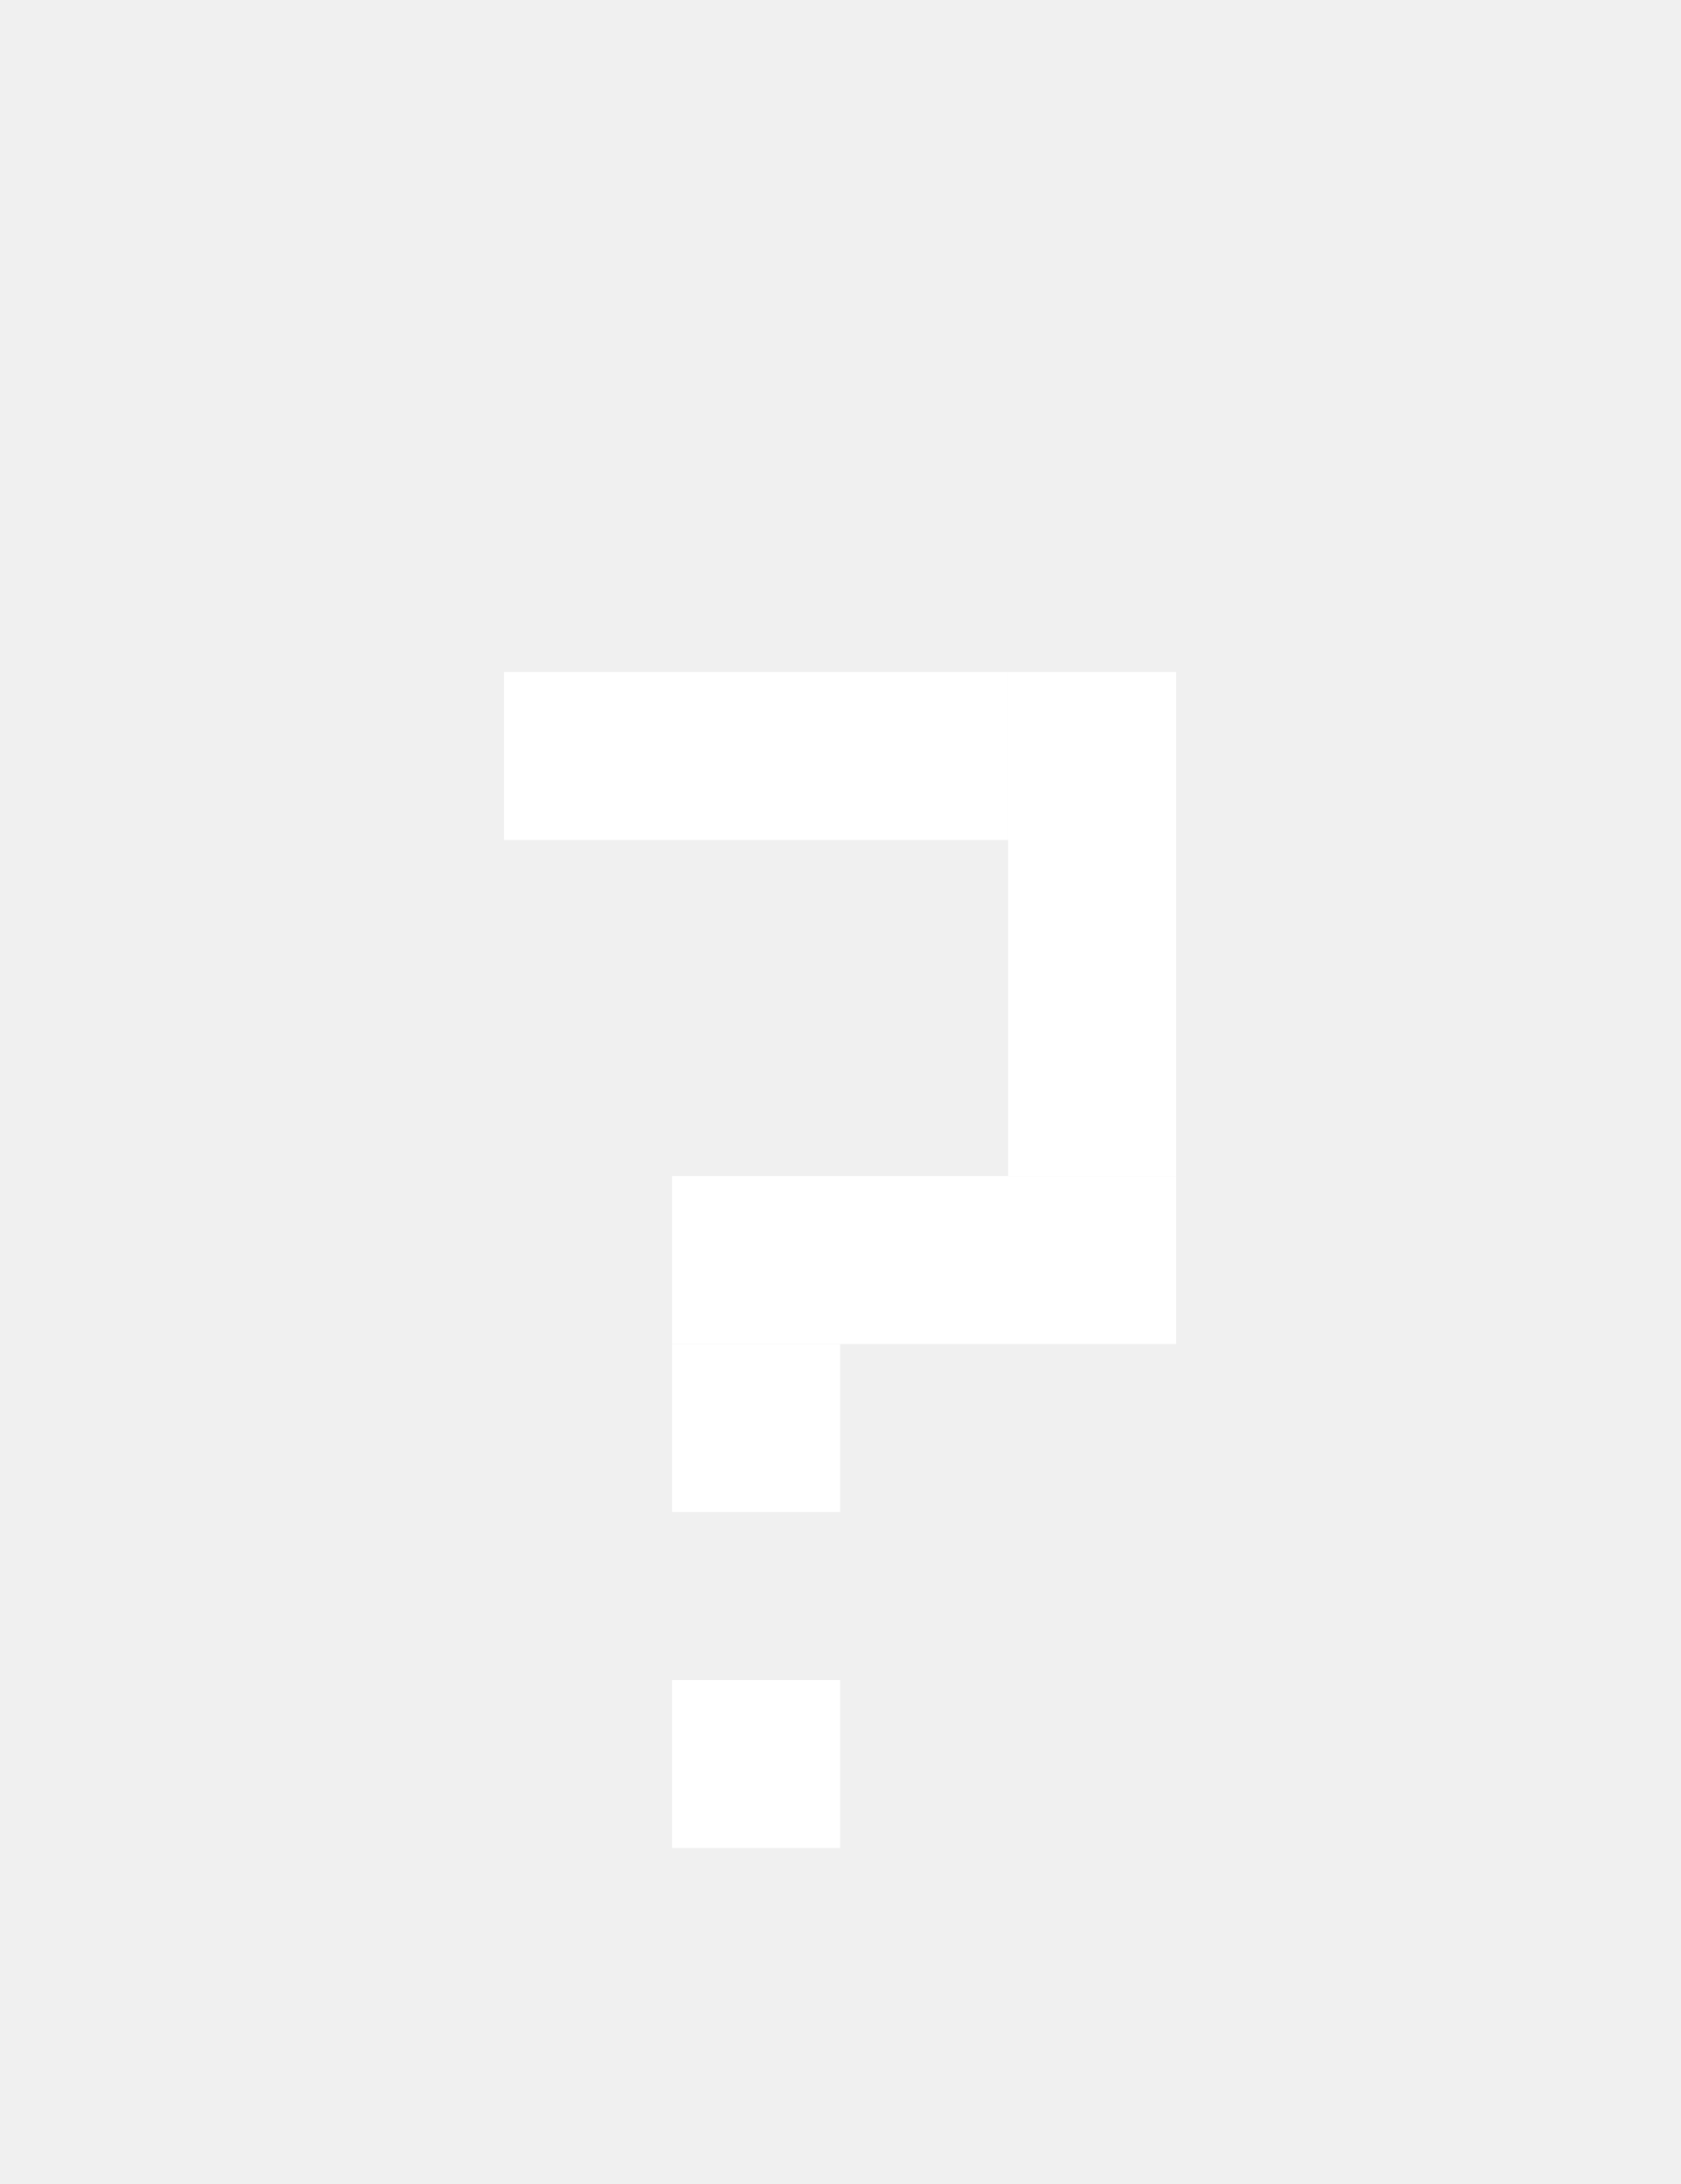
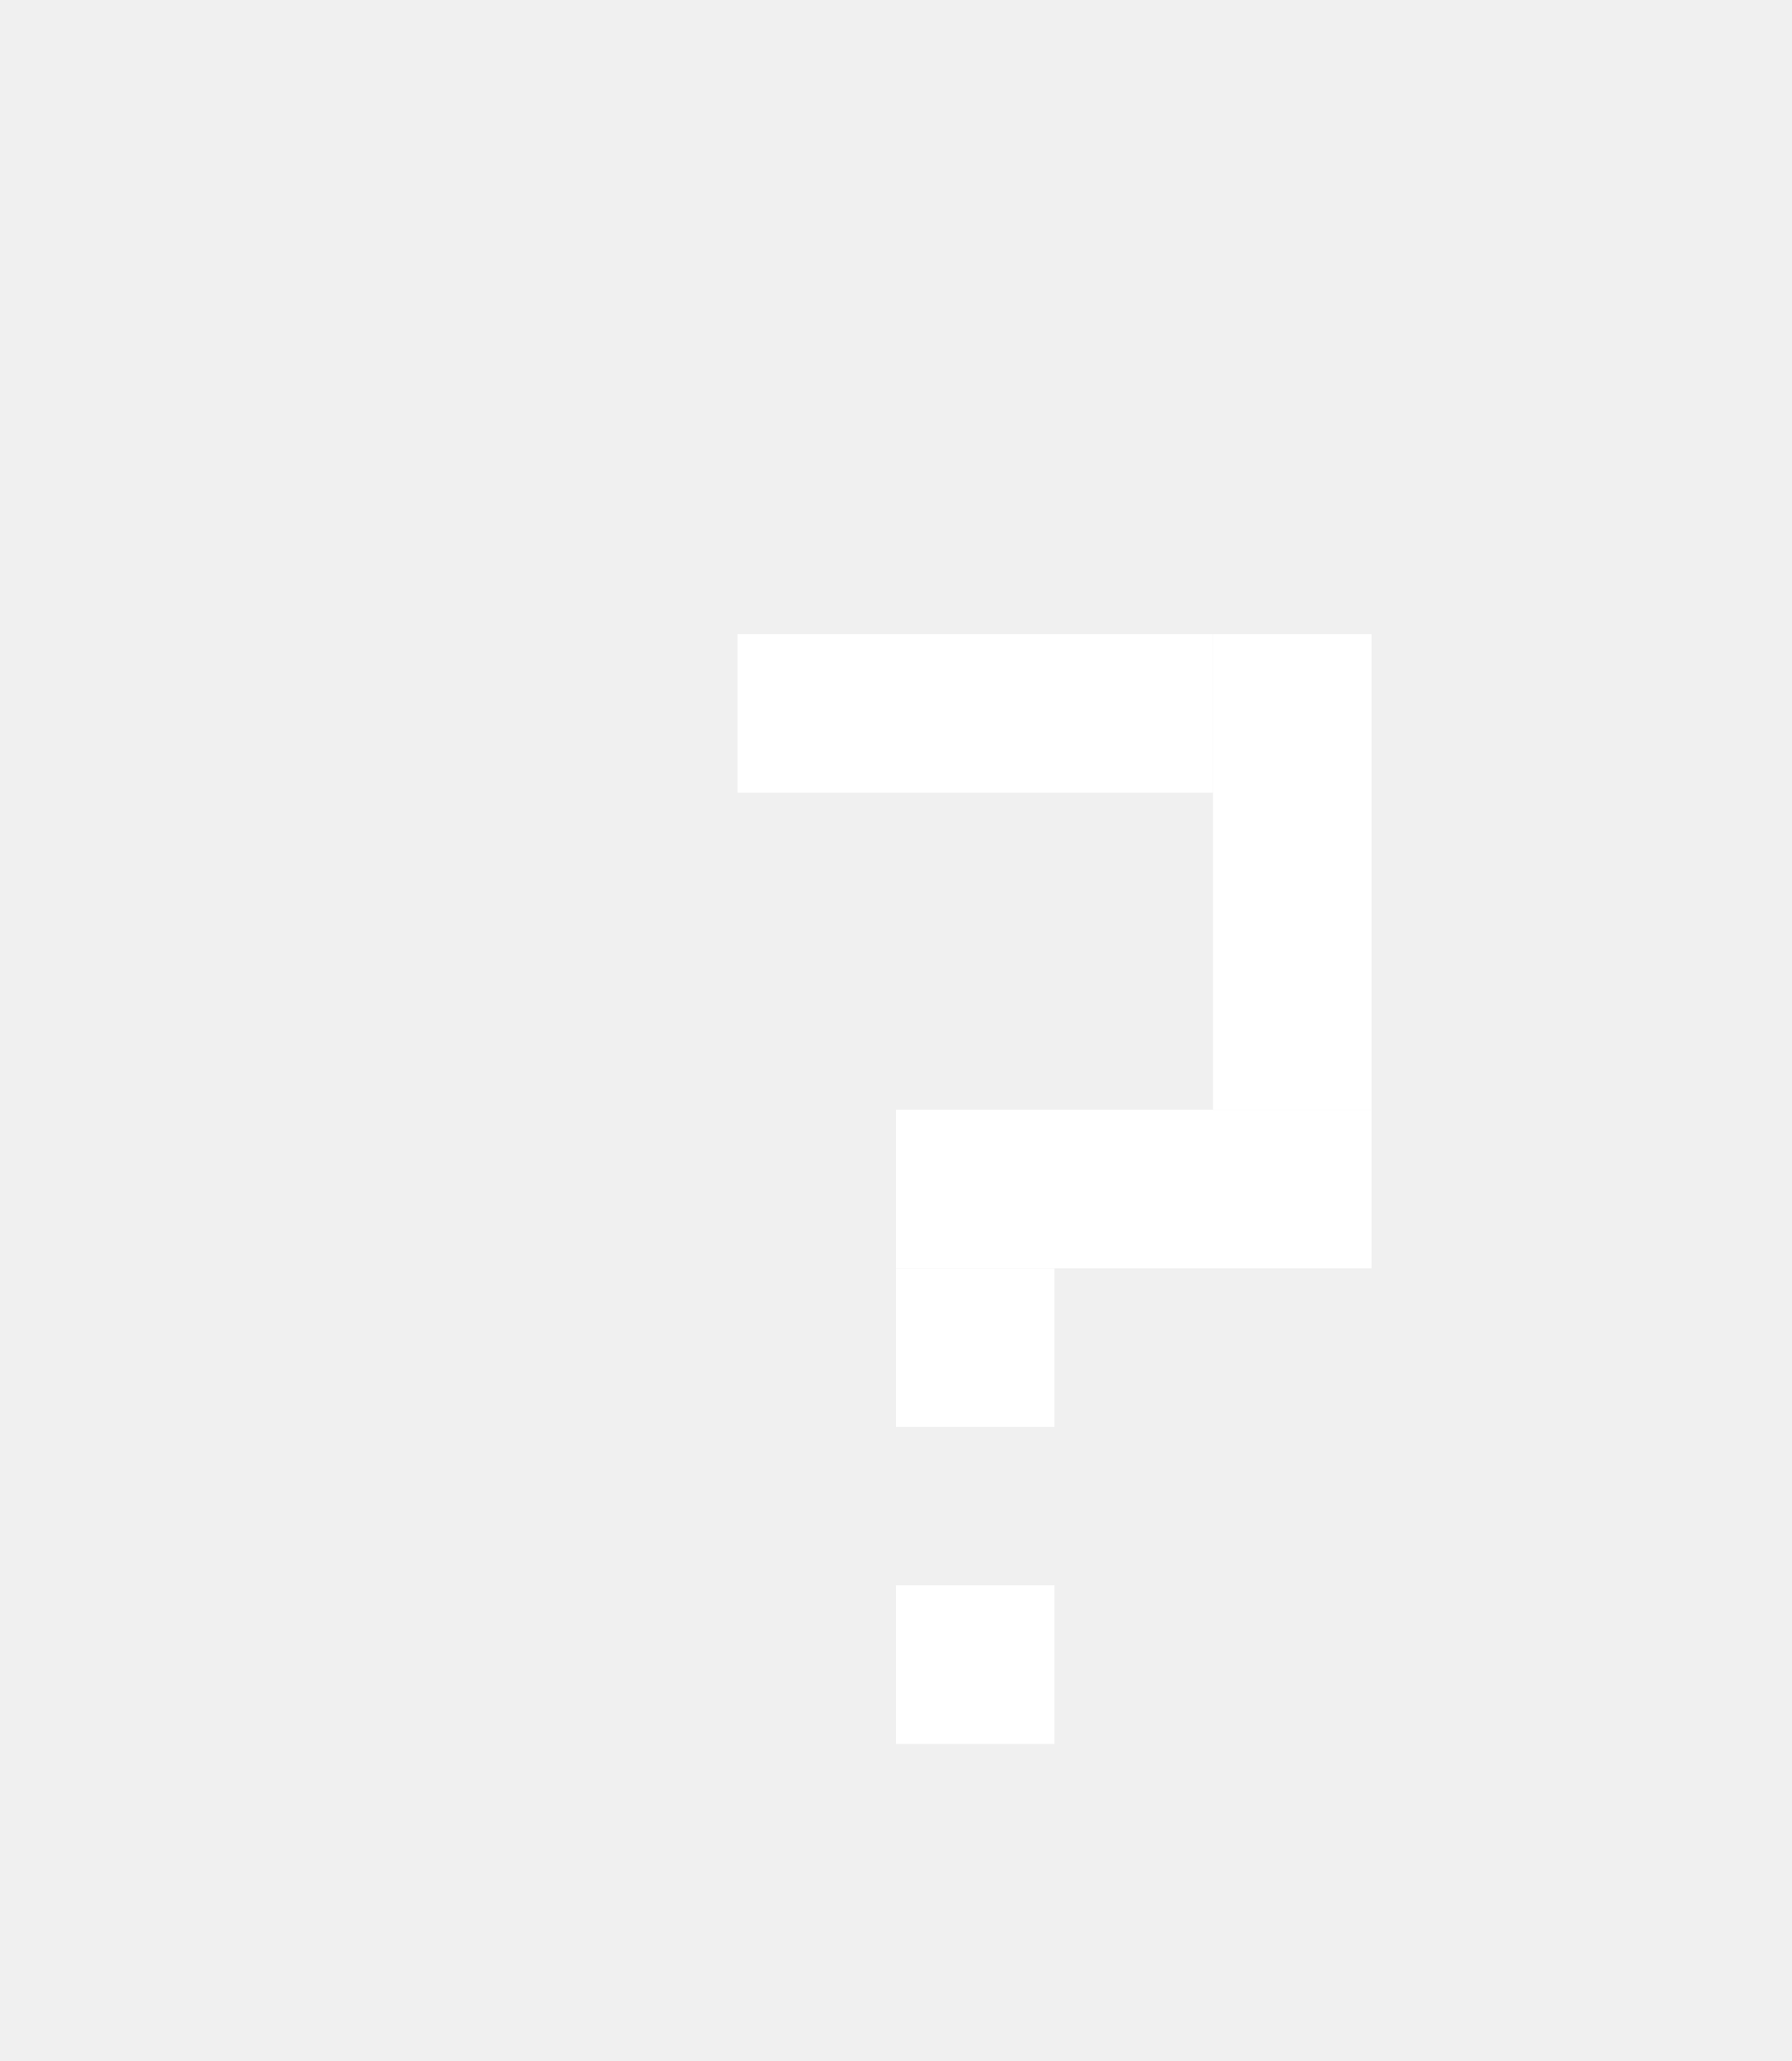
- <svg xmlns="http://www.w3.org/2000/svg" version="1.1" width="20" height="26" style="overflow: hidden; background: transparent; border: none;">
+ <svg xmlns="http://www.w3.org/2000/svg" version="1.1" width="40" height="46" viewBox="-2 0 20 26" style="overflow: hidden; background: transparent; border: none;">
  <defs />
  <g id="two-77" transform="matrix(1 0 0 1 0 0)" opacity="1">
    <g id="two-83" transform="matrix(0.4 0 0 0.4 0 0)" opacity="1">
      <path transform="matrix(1 0 0 1 22.5 52.5)" id="two-78" d="M -2.5 -2.5 L 2.5 -2.5 L 2.5 2.5 L -2.5 2.5 Z " fill="#fff" stroke="undefined" stroke-width="1" stroke-opacity="1" fill-opacity="1" visibility="visible" stroke-linecap="butt" stroke-linejoin="miter" stroke-miterlimit="4" />
      <path transform="matrix(1 0 0 1 22.5 42.5)" id="two-79" d="M -2.5 -2.5 L 2.5 -2.5 L 2.5 2.5 L -2.5 2.5 Z " fill="#fff" stroke="undefined" stroke-width="1" stroke-opacity="1" fill-opacity="1" visibility="visible" stroke-linecap="butt" stroke-linejoin="miter" stroke-miterlimit="4" />
      <path transform="matrix(1 0 0 1 27.5 37.5)" id="two-80" d="M -7.5 -2.5 L 7.5 -2.5 L 7.5 2.5 L -7.5 2.5 Z " fill="#fff" stroke="undefined" stroke-width="1" stroke-opacity="1" fill-opacity="1" visibility="visible" stroke-linecap="butt" stroke-linejoin="miter" stroke-miterlimit="4" />
      <path transform="matrix(1 0 0 1 32.5 27.5)" id="two-81" d="M -2.5 -7.5 L 2.5 -7.5 L 2.5 7.5 L -2.5 7.5 Z " fill="#fff" stroke="undefined" stroke-width="1" stroke-opacity="1" fill-opacity="1" visibility="visible" stroke-linecap="butt" stroke-linejoin="miter" stroke-miterlimit="4" />
      <path transform="matrix(1 0 0 1 22.5 22.5)" id="two-82" d="M -7.5 -2.5 L 7.5 -2.5 L 7.5 2.5 L -7.5 2.5 Z " fill="#fff" stroke="undefined" stroke-width="1" stroke-opacity="1" fill-opacity="1" visibility="visible" stroke-linecap="butt" stroke-linejoin="miter" stroke-miterlimit="4" />
    </g>
  </g>
</svg>
